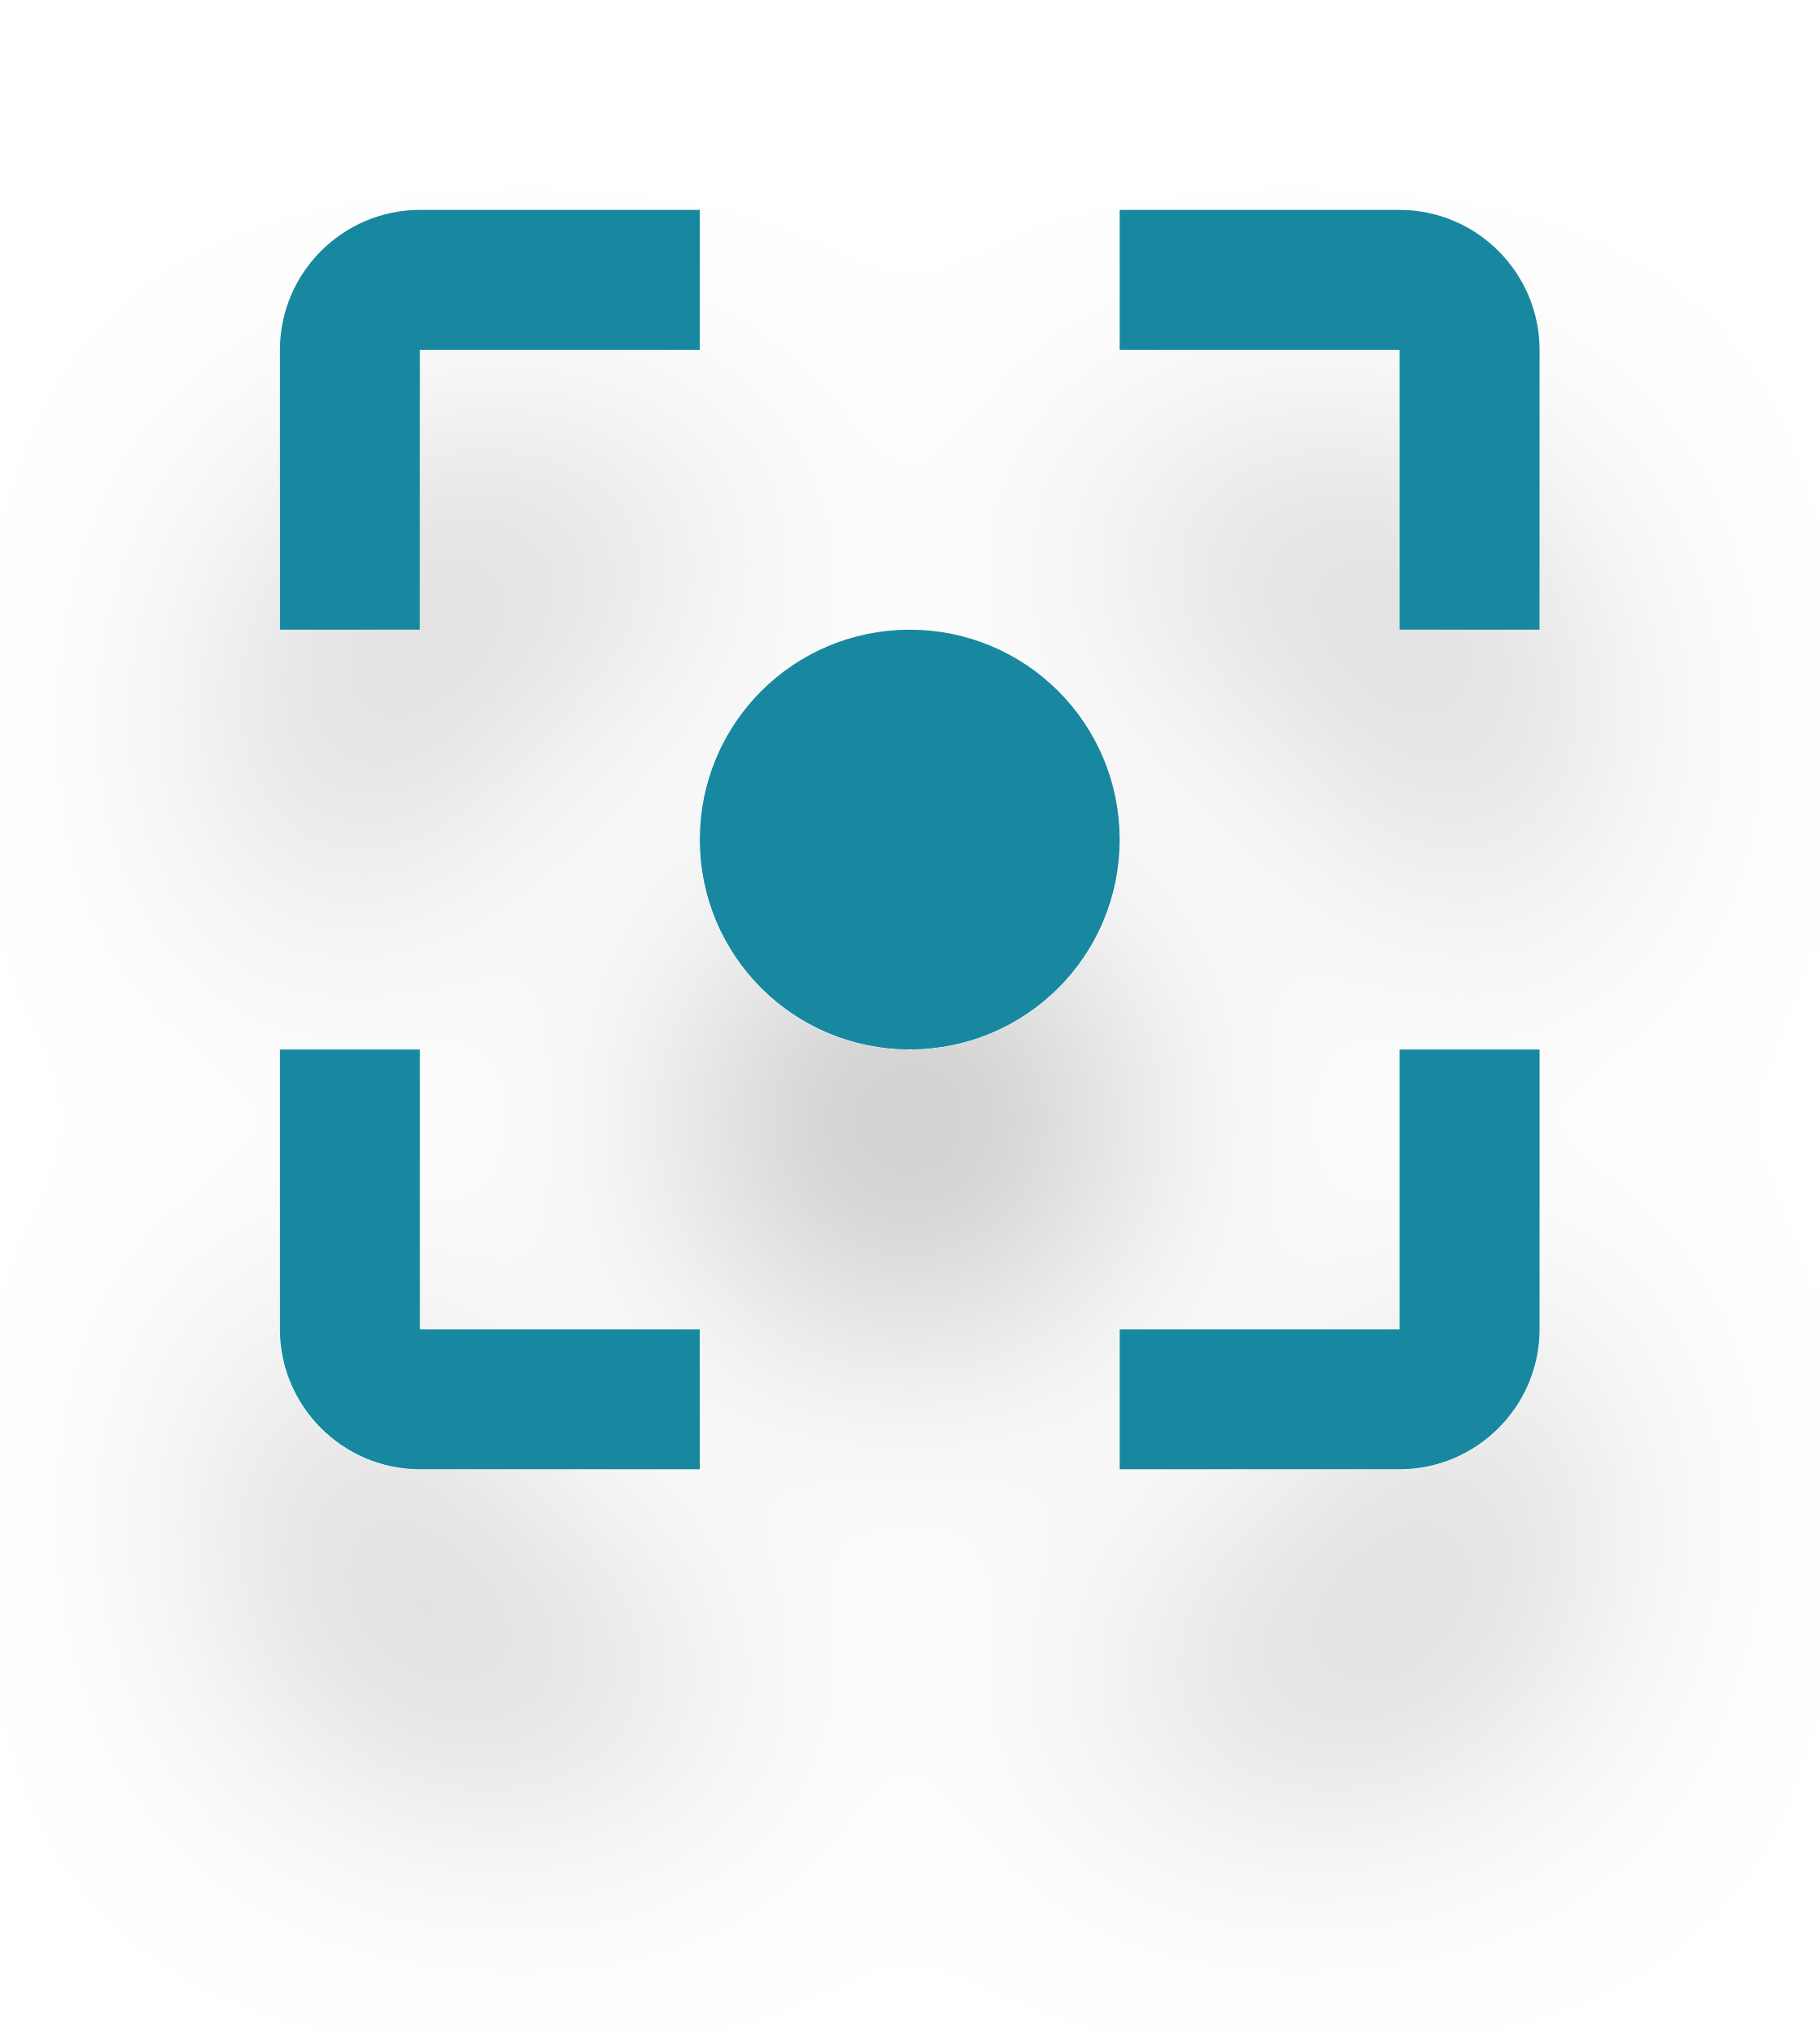
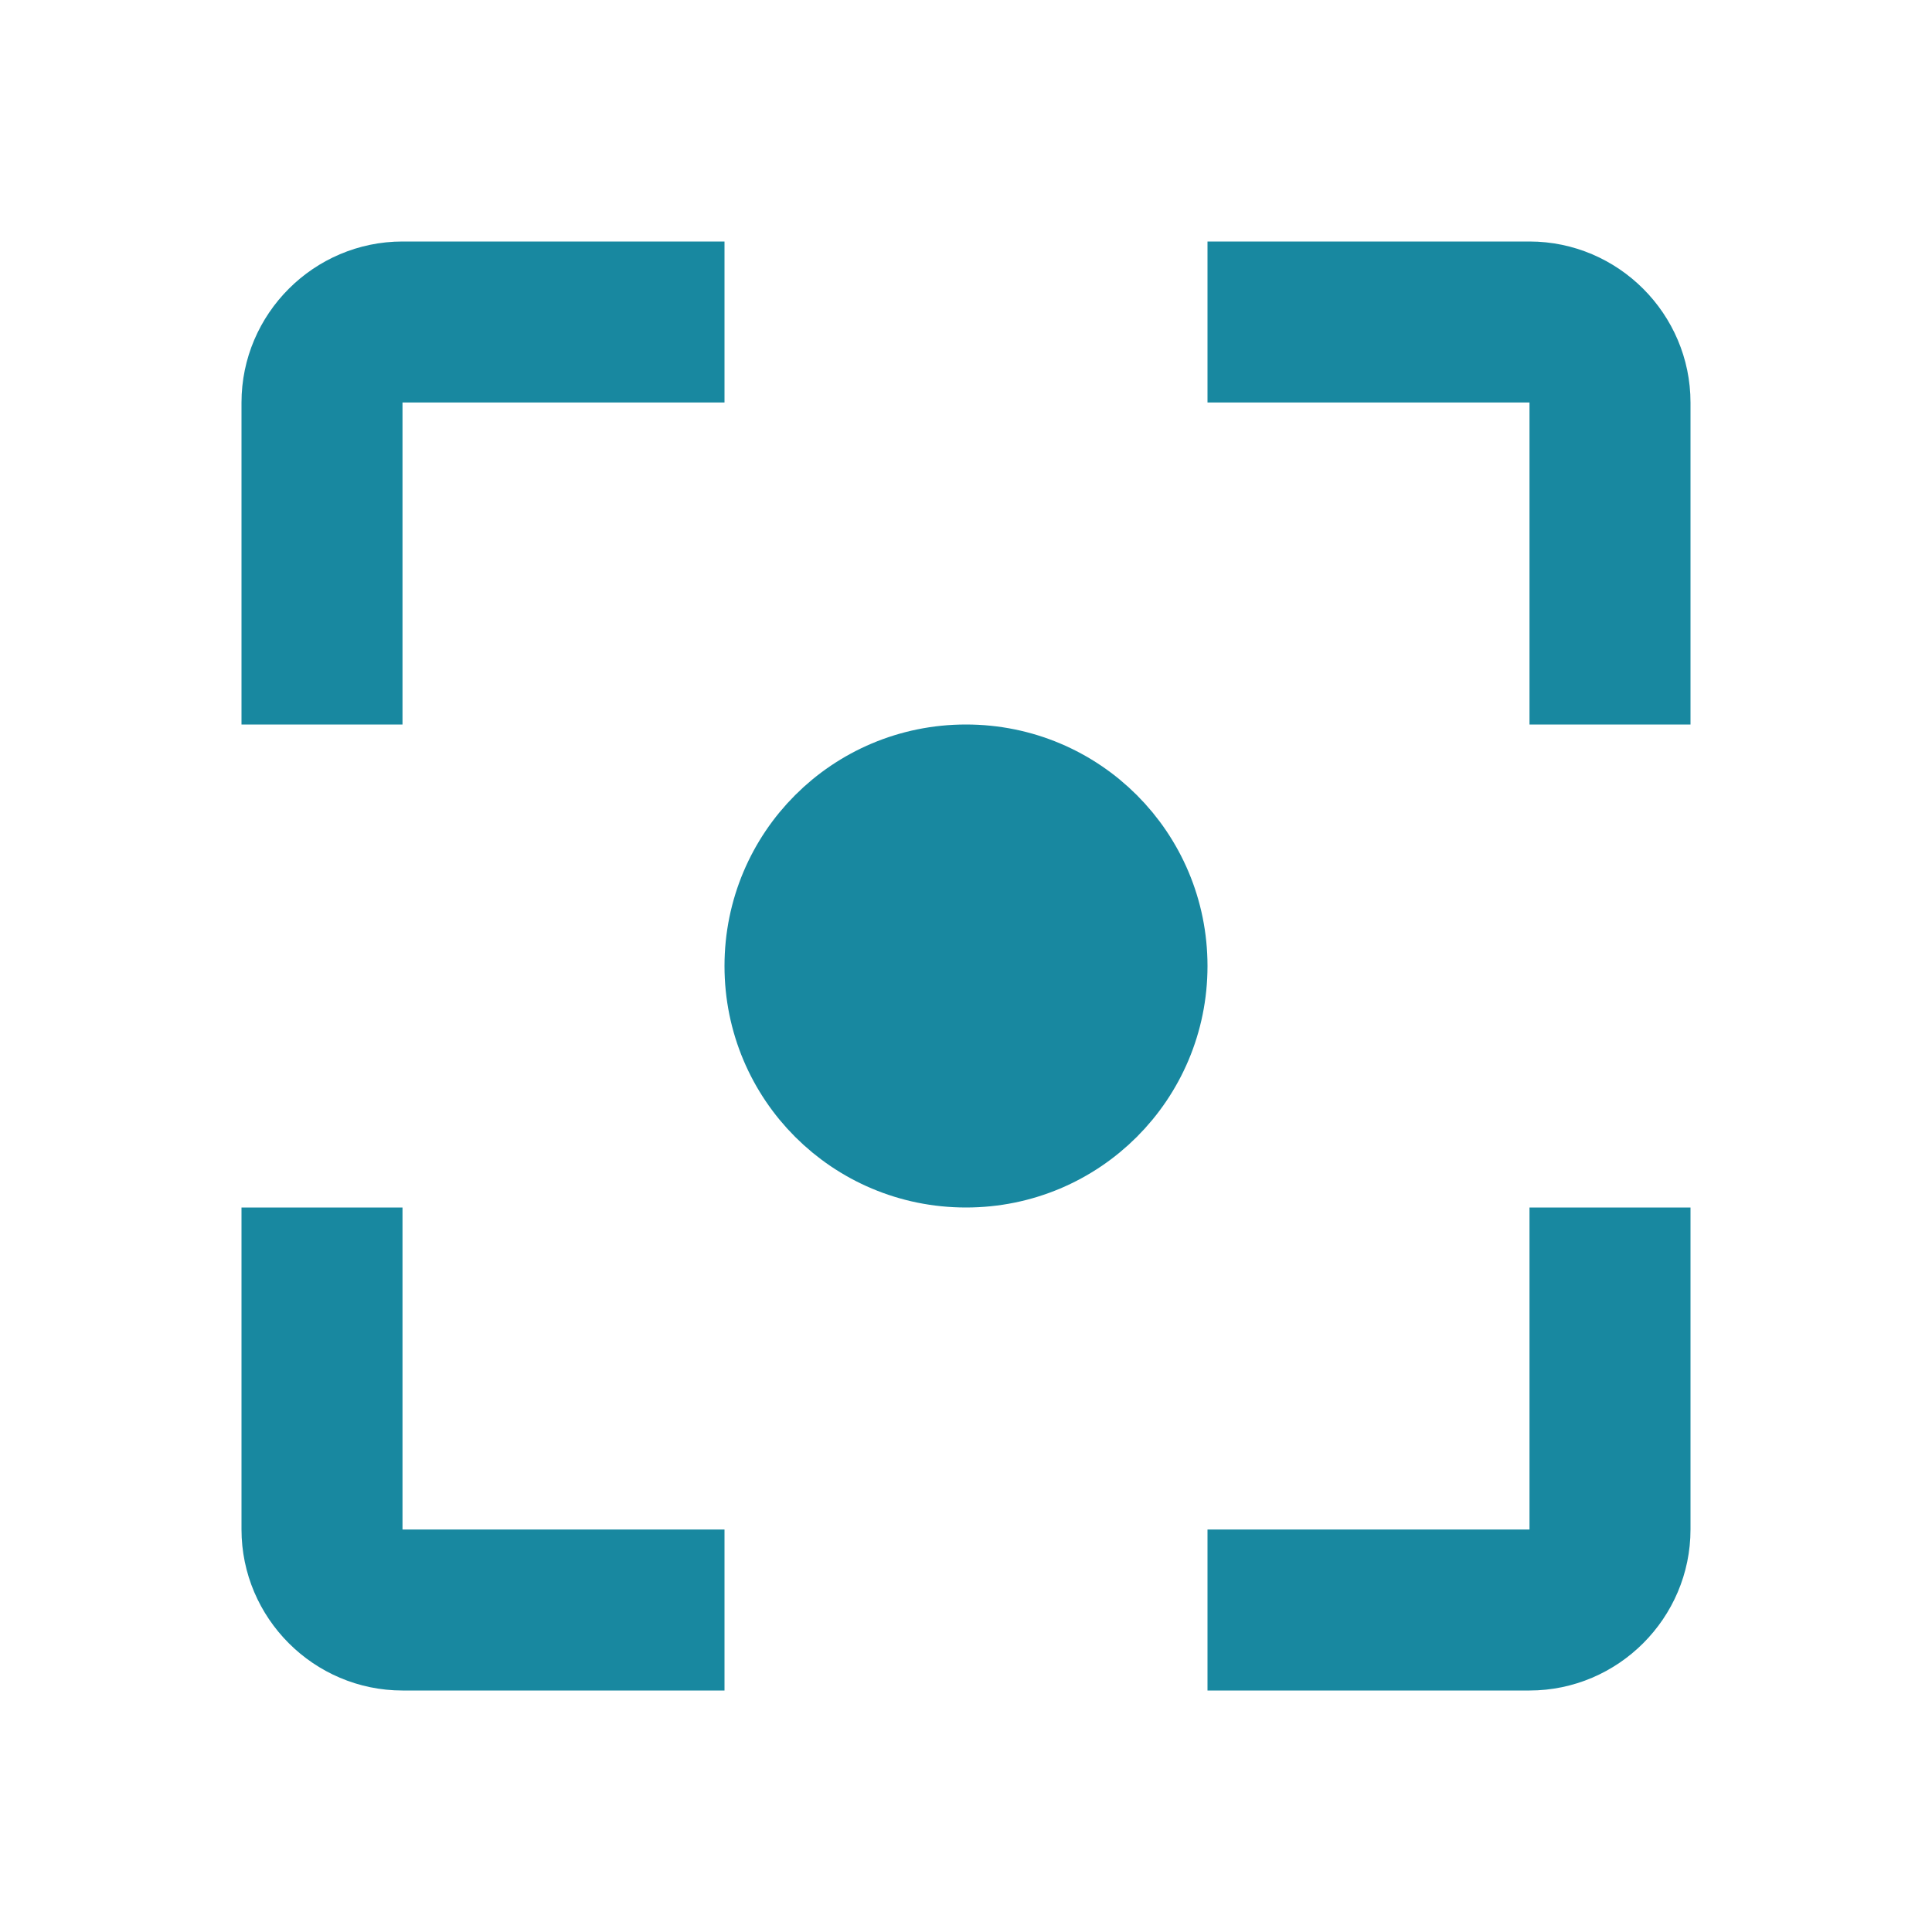
- <svg xmlns="http://www.w3.org/2000/svg" width="26" height="29" viewBox="0 0 26 29" fill="none">
-   <g filter="url(#filter0_d)">
-     <path d="M5.5 19V19.5H6H9.5V20.5H6C5.176 20.5 4.5 19.824 4.5 19V15.5H5.5V19ZM6 4.5H5.5V5V8.5H4.5V5C4.5 4.176 5.176 3.5 6 3.5H9.5V4.5H6ZM20.5 5V4.5H20H16.5V3.5H20C20.824 3.5 21.5 4.176 21.5 5V8.5H20.5V5ZM20 19.5H20.5V19V15.5H21.5V19C21.5 19.824 20.824 20.5 20 20.5H16.5V19.5H20ZM10.5 12C10.5 10.616 11.616 9.5 13 9.5C14.384 9.5 15.5 10.616 15.5 12C15.5 13.384 14.384 14.5 13 14.5C11.616 14.5 10.5 13.384 10.5 12Z" fill="#1888A0" stroke="#1888A0" />
-   </g>
-   <defs>
-     <filter id="filter0_d" x="-3" y="0" width="32" height="32" filterUnits="userSpaceOnUse" color-interpolation-filters="sRGB">
-       <feFlood flood-opacity="0" result="BackgroundImageFix" />
-       <feColorMatrix in="SourceAlpha" type="matrix" values="0 0 0 0 0 0 0 0 0 0 0 0 0 0 0 0 0 0 127 0" result="hardAlpha" />
-       <feOffset dy="4" />
-       <feGaussianBlur stdDeviation="2" />
-       <feComposite in2="hardAlpha" operator="out" />
-       <feColorMatrix type="matrix" values="0 0 0 0 0 0 0 0 0 0 0 0 0 0 0 0 0 0 0.25 0" />
-       <feBlend mode="normal" in2="BackgroundImageFix" result="effect1_dropShadow" />
-       <feBlend mode="normal" in="SourceGraphic" in2="effect1_dropShadow" result="shape" />
-     </filter>
-   </defs>
+ <svg xmlns="http://www.w3.org/2000/svg" width="24" height="24" viewBox="0 0 24 24" fill="none">
+   <path d="M4.5 19V19.5H5H8.5V20.5H5C4.176 20.5 3.5 19.824 3.5 19V15.5H4.5V19ZM5 4.5H4.5V5V8.5H3.5V5C3.5 4.176 4.176 3.5 5 3.5H8.5V4.5H5ZM19.5 5V4.5H19H15.5V3.5H19C19.824 3.5 20.5 4.176 20.5 5V8.5H19.5V5ZM19 19.5H19.5V19V15.5H20.5V19C20.5 19.824 19.824 20.5 19 20.5H15.5V19.5H19ZM9.5 12C9.5 10.616 10.616 9.5 12 9.5C13.384 9.5 14.5 10.616 14.5 12C14.5 13.384 13.384 14.5 12 14.5C10.616 14.5 9.5 13.384 9.5 12Z" fill="#1888A0" stroke="#1888A0" />
</svg>
